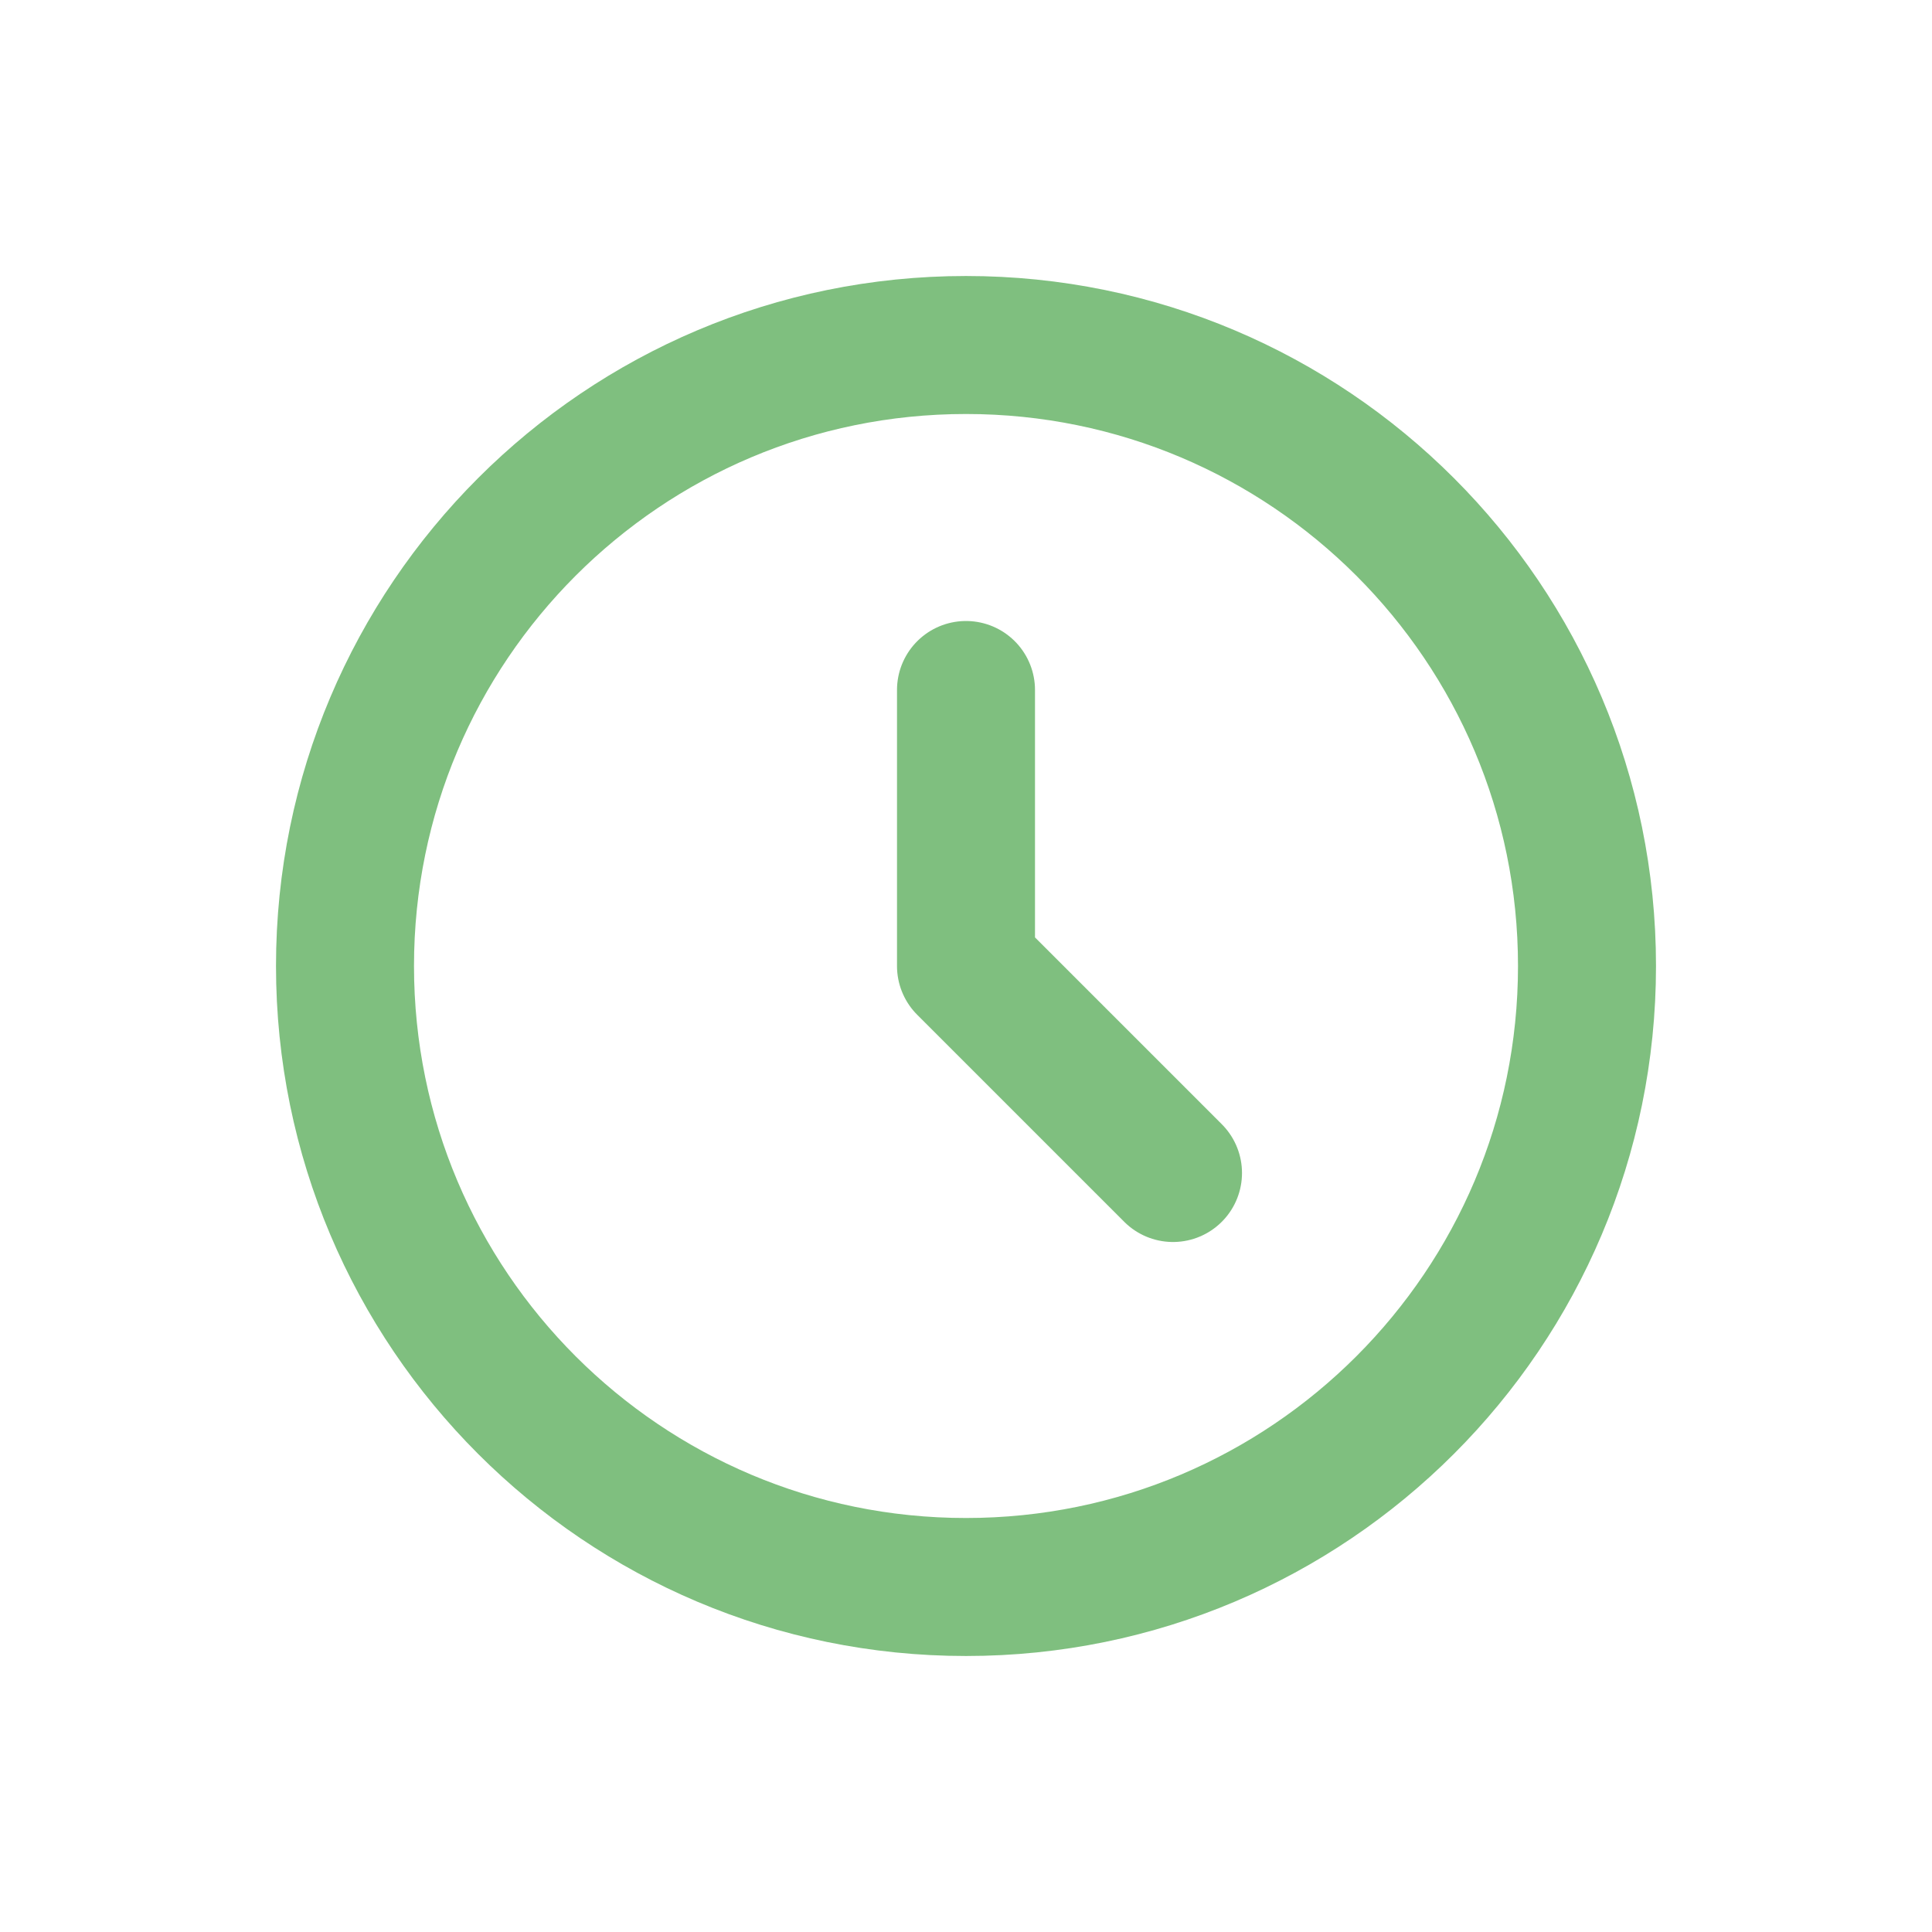
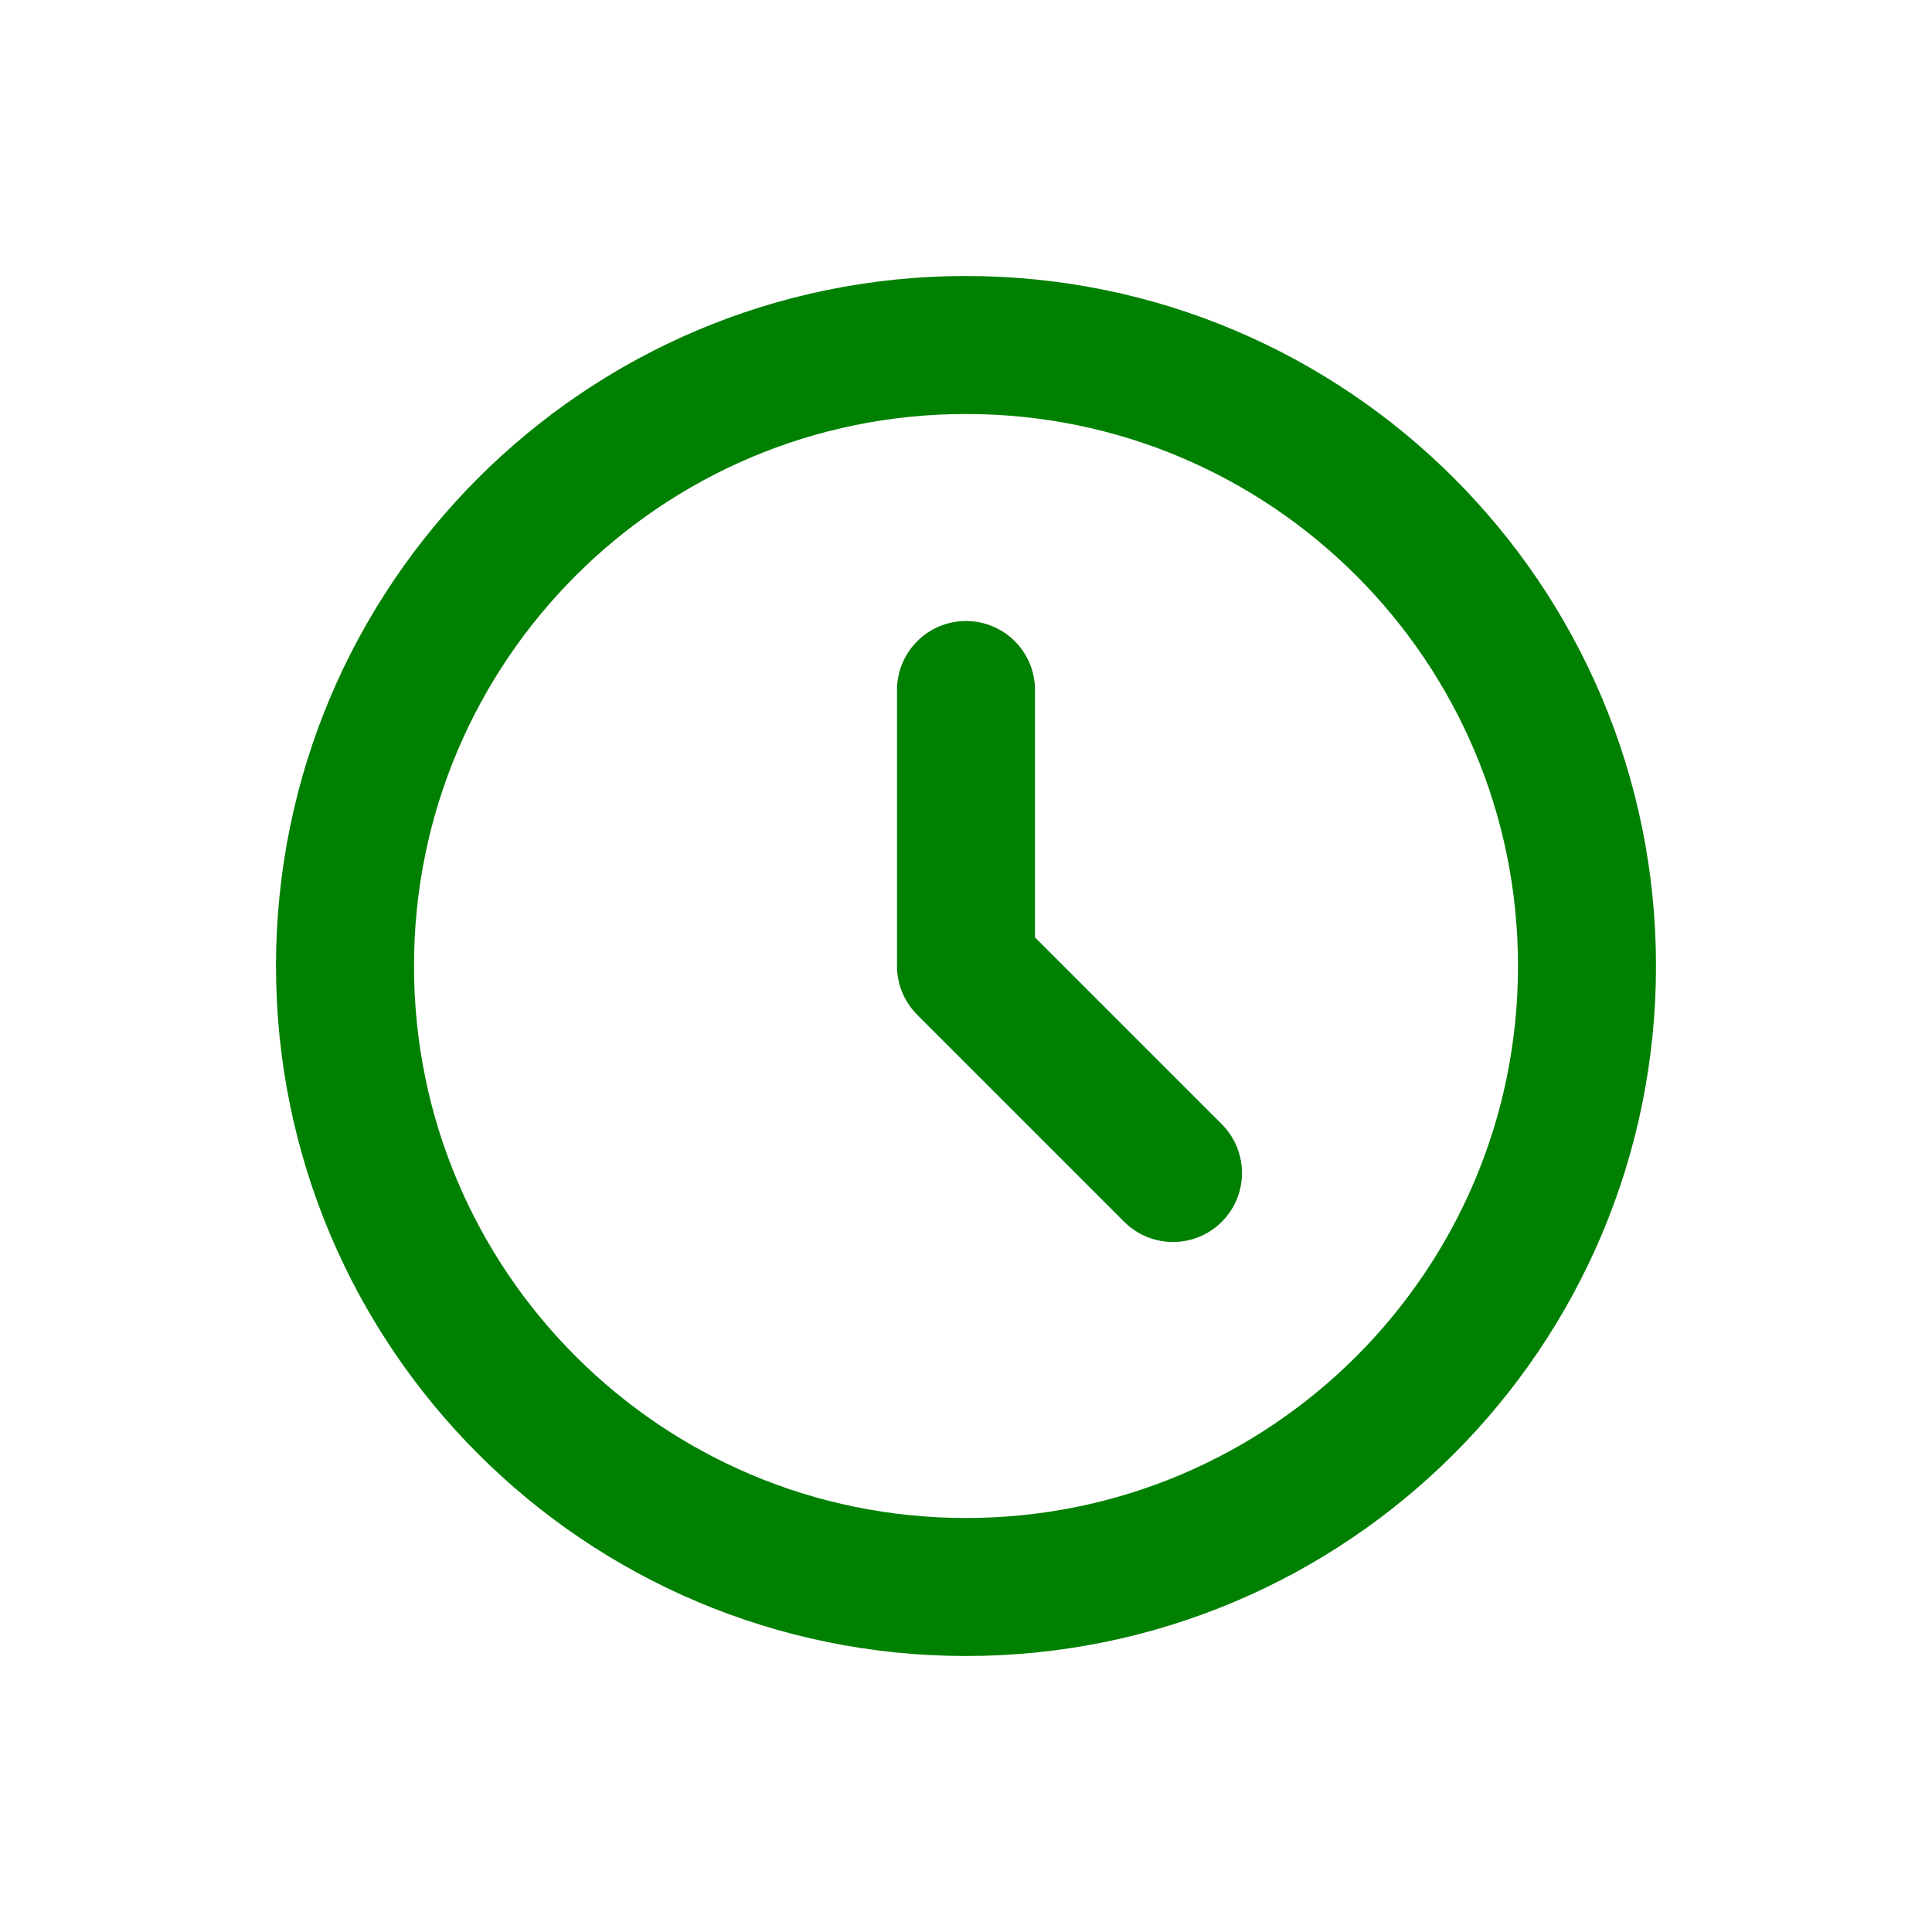
<svg xmlns="http://www.w3.org/2000/svg" fill="none" stroke="currentColor" viewBox="-2 -2 28 28">
-   <path stroke-linecap="round" stroke-linejoin="round" stroke-width="2" color="green" opacity=".5" d="M12 8v4l3 3m6-3a9 9 0 11-18 0 9 9 0 0118 0z" />
+   <path stroke-linecap="round" stroke-linejoin="round" stroke-width="2" color="green" d="M12 8v4l3 3m6-3a9 9 0 11-18 0 9 9 0 0118 0z" />
</svg>
